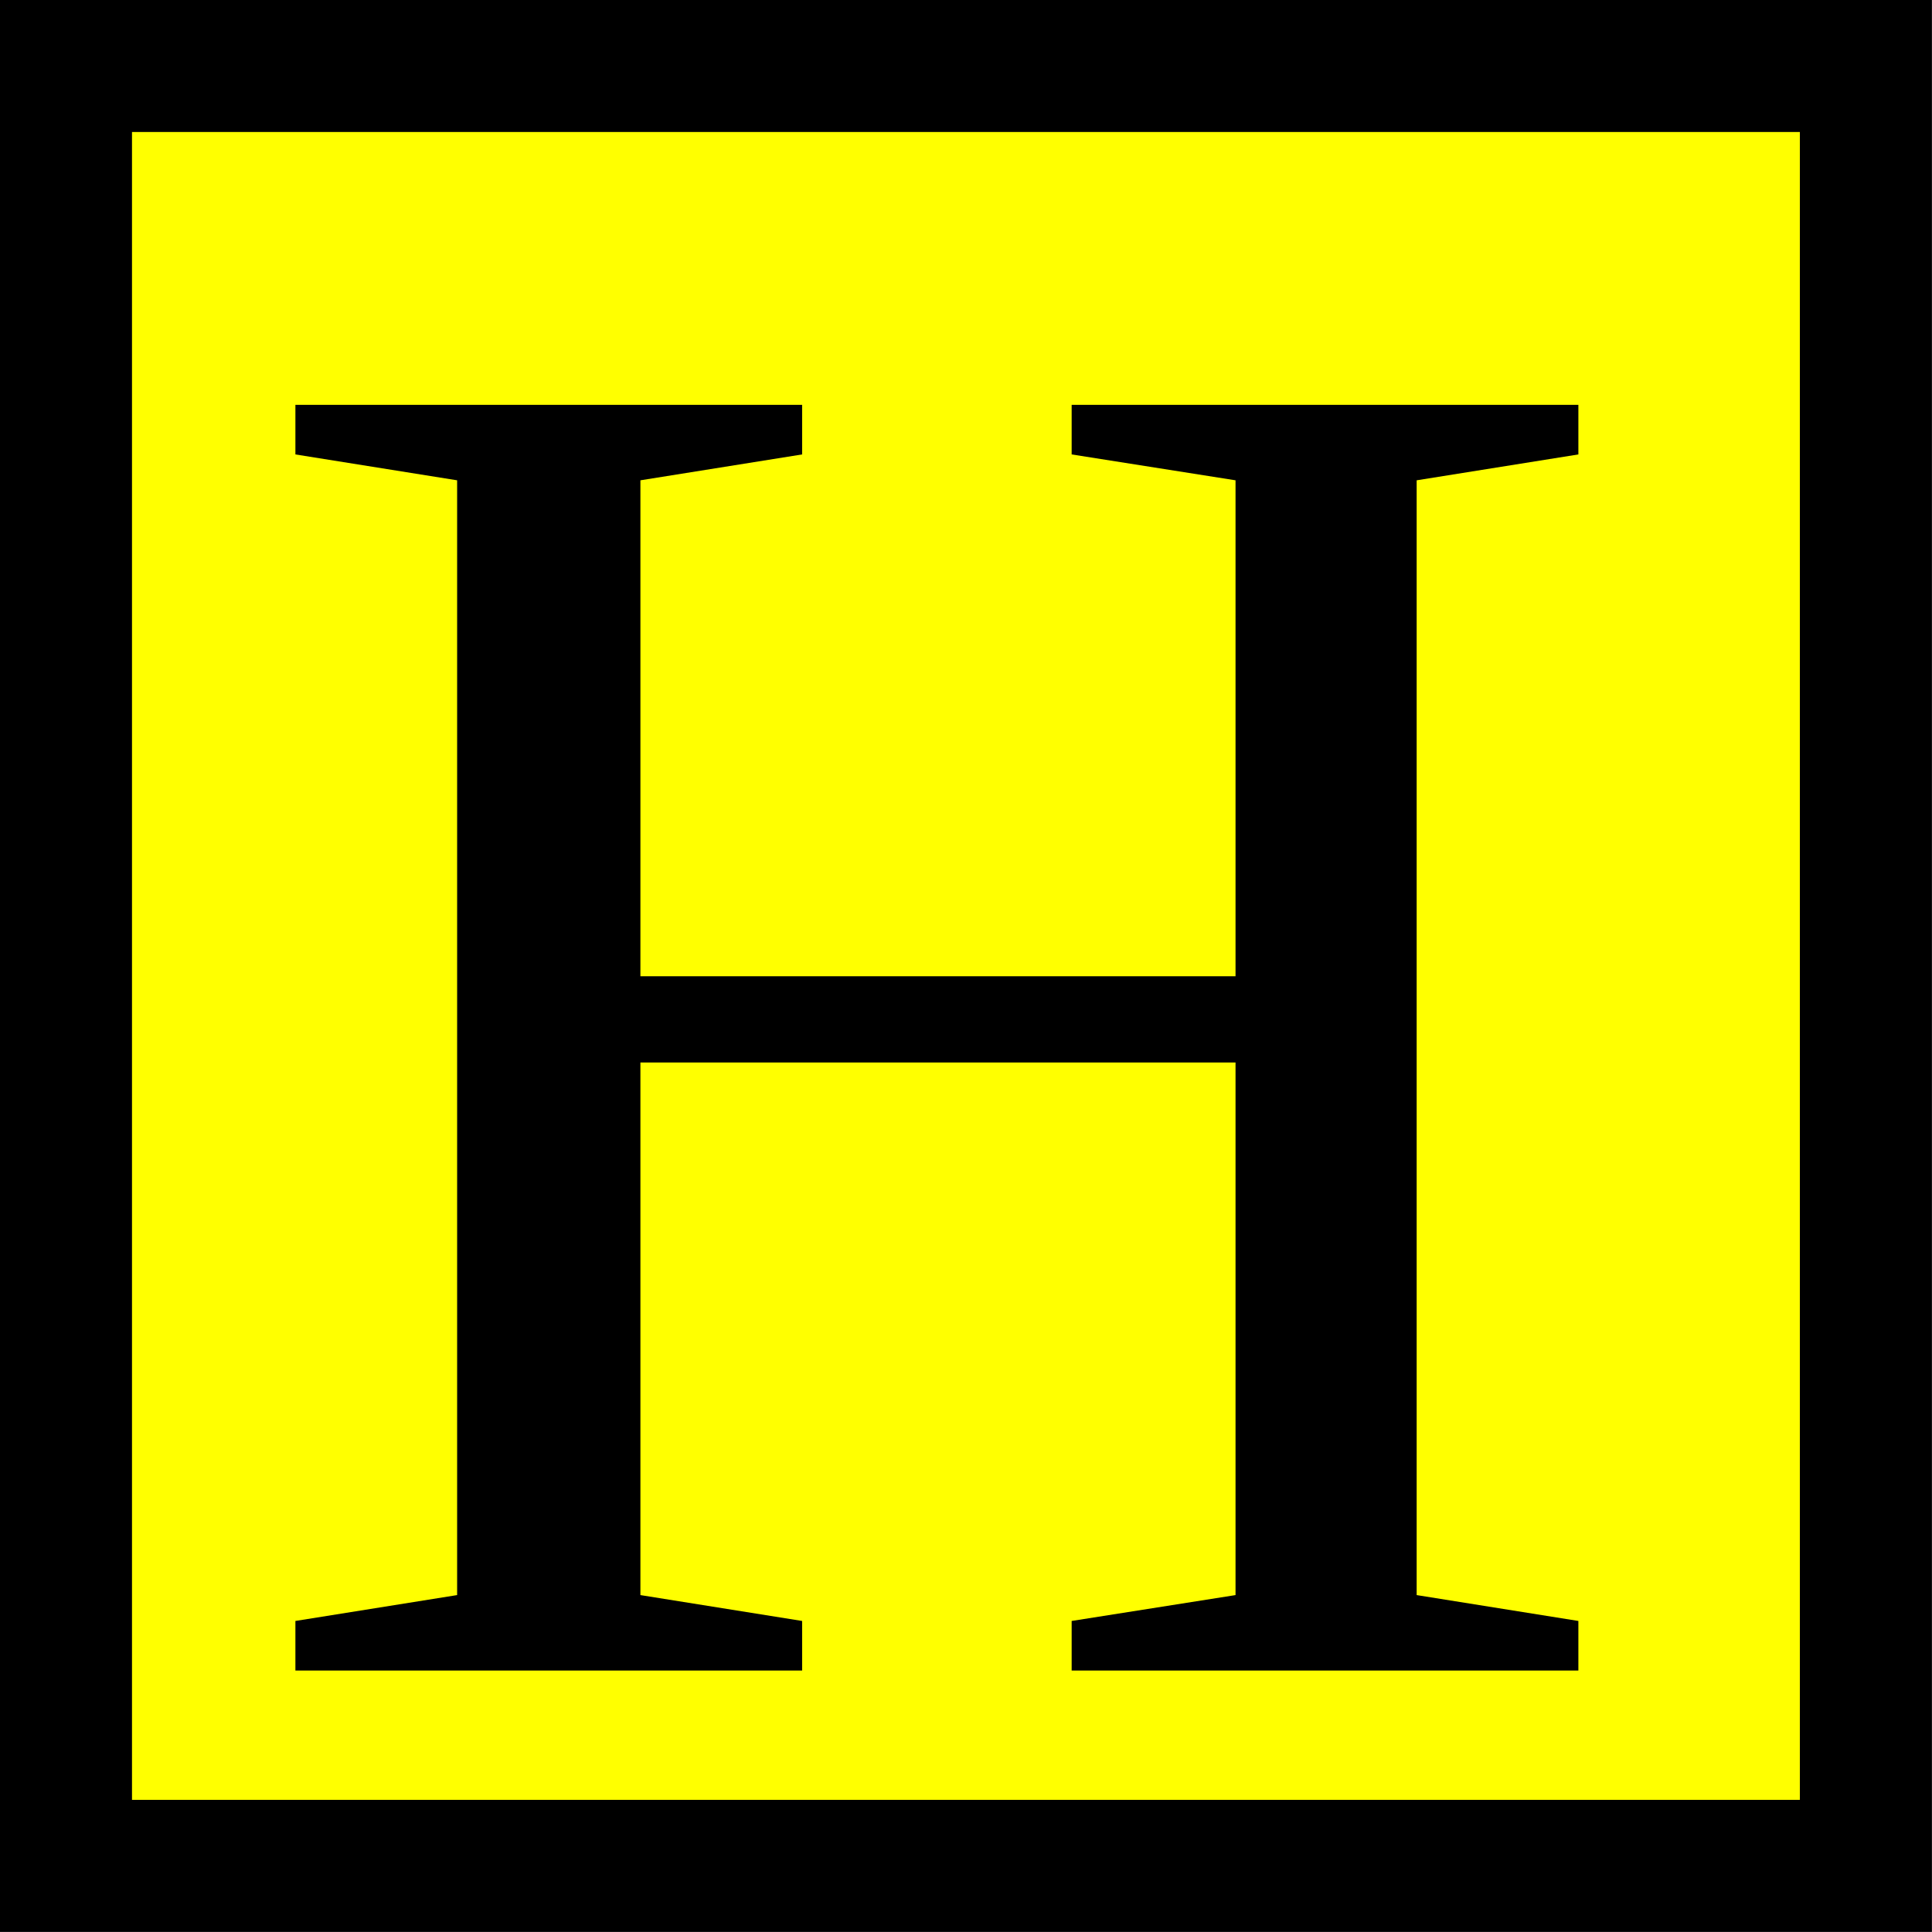
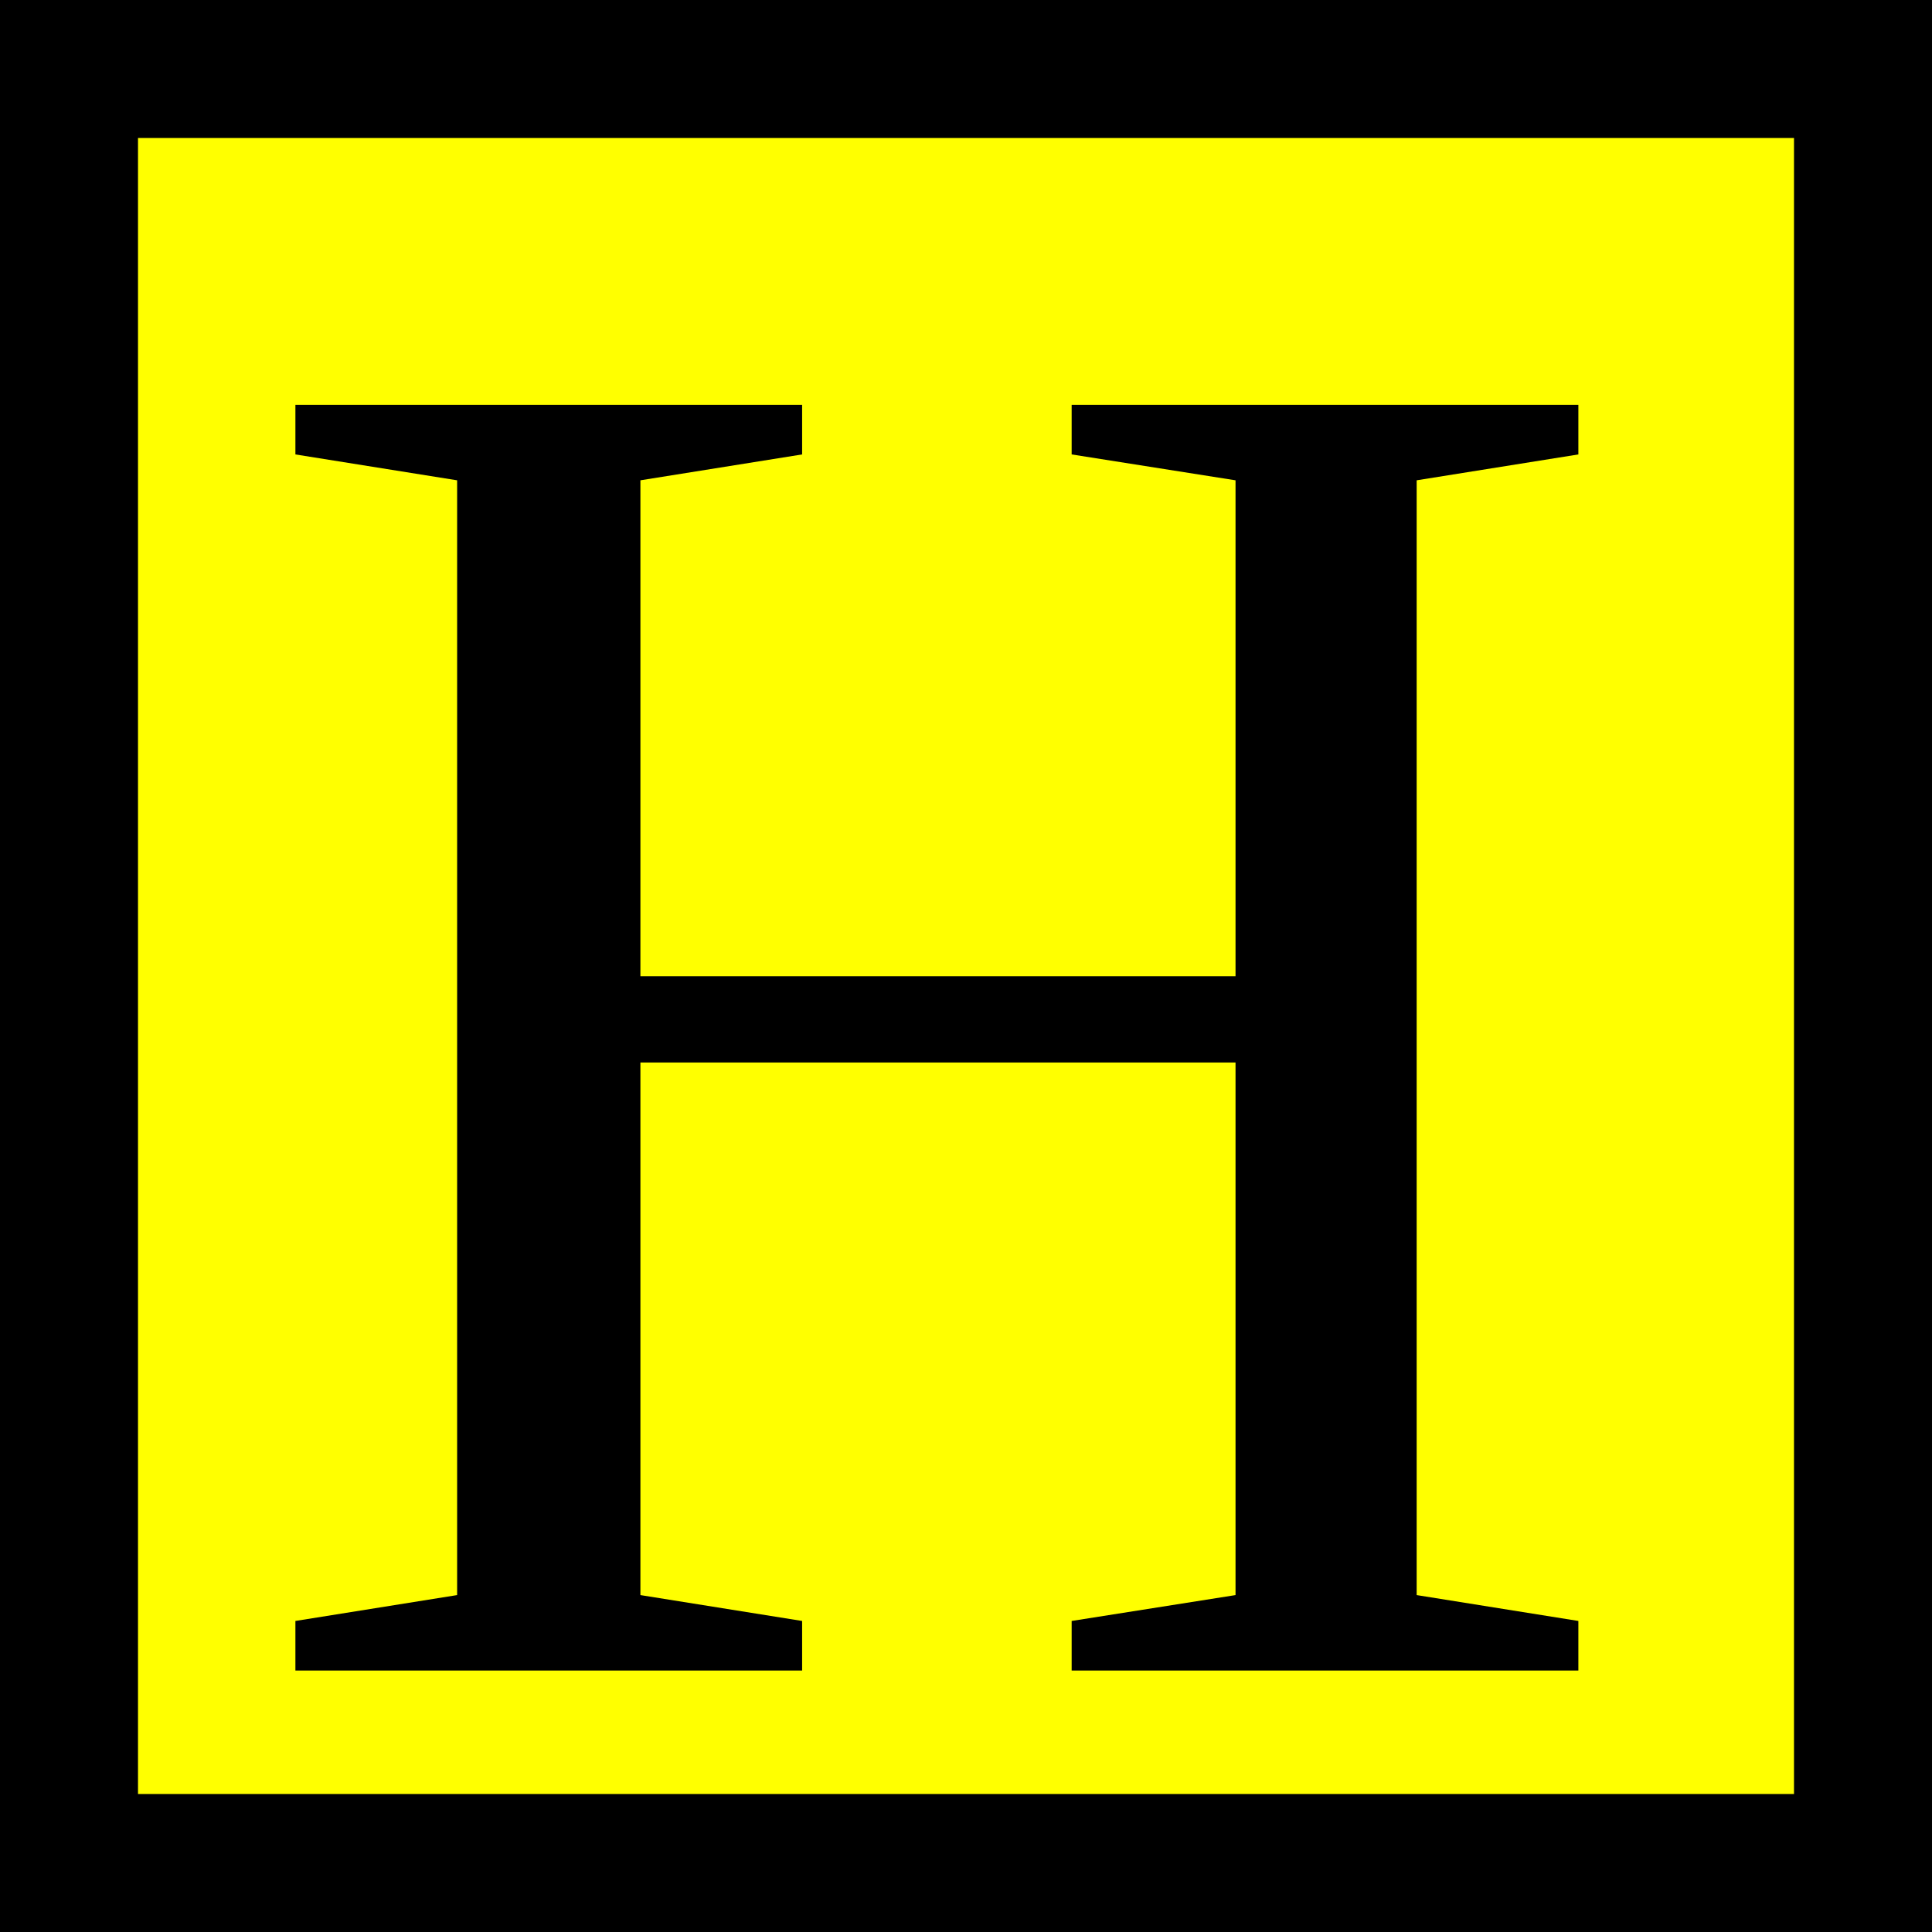
- <svg xmlns="http://www.w3.org/2000/svg" width="14" height="14" version="1.1" viewBox="0 0 14 14">
-   <rect style="fill:#ffff00;stroke:#000000;stroke-width:0.957" width="13.043" height="13.043" x="0.478" y="0.478" />
-   <text style="font-size:14px;fill:#000000" x="1.736" y="12.103">H</text>
+ <svg xmlns="http://www.w3.org/2000/svg" width="14" height="14" version="1.1" viewBox="-7 -7 14 14">
+   <rect id="boundary" style="fill:#ffff00;stroke:#000000;stroke-width:1" width="13" height="13" x="-6.5" y="-6.5" />
+   <text style="font-size:14px;fill:#000000" x="-5.264" y="5.103">H</text>
</svg>
